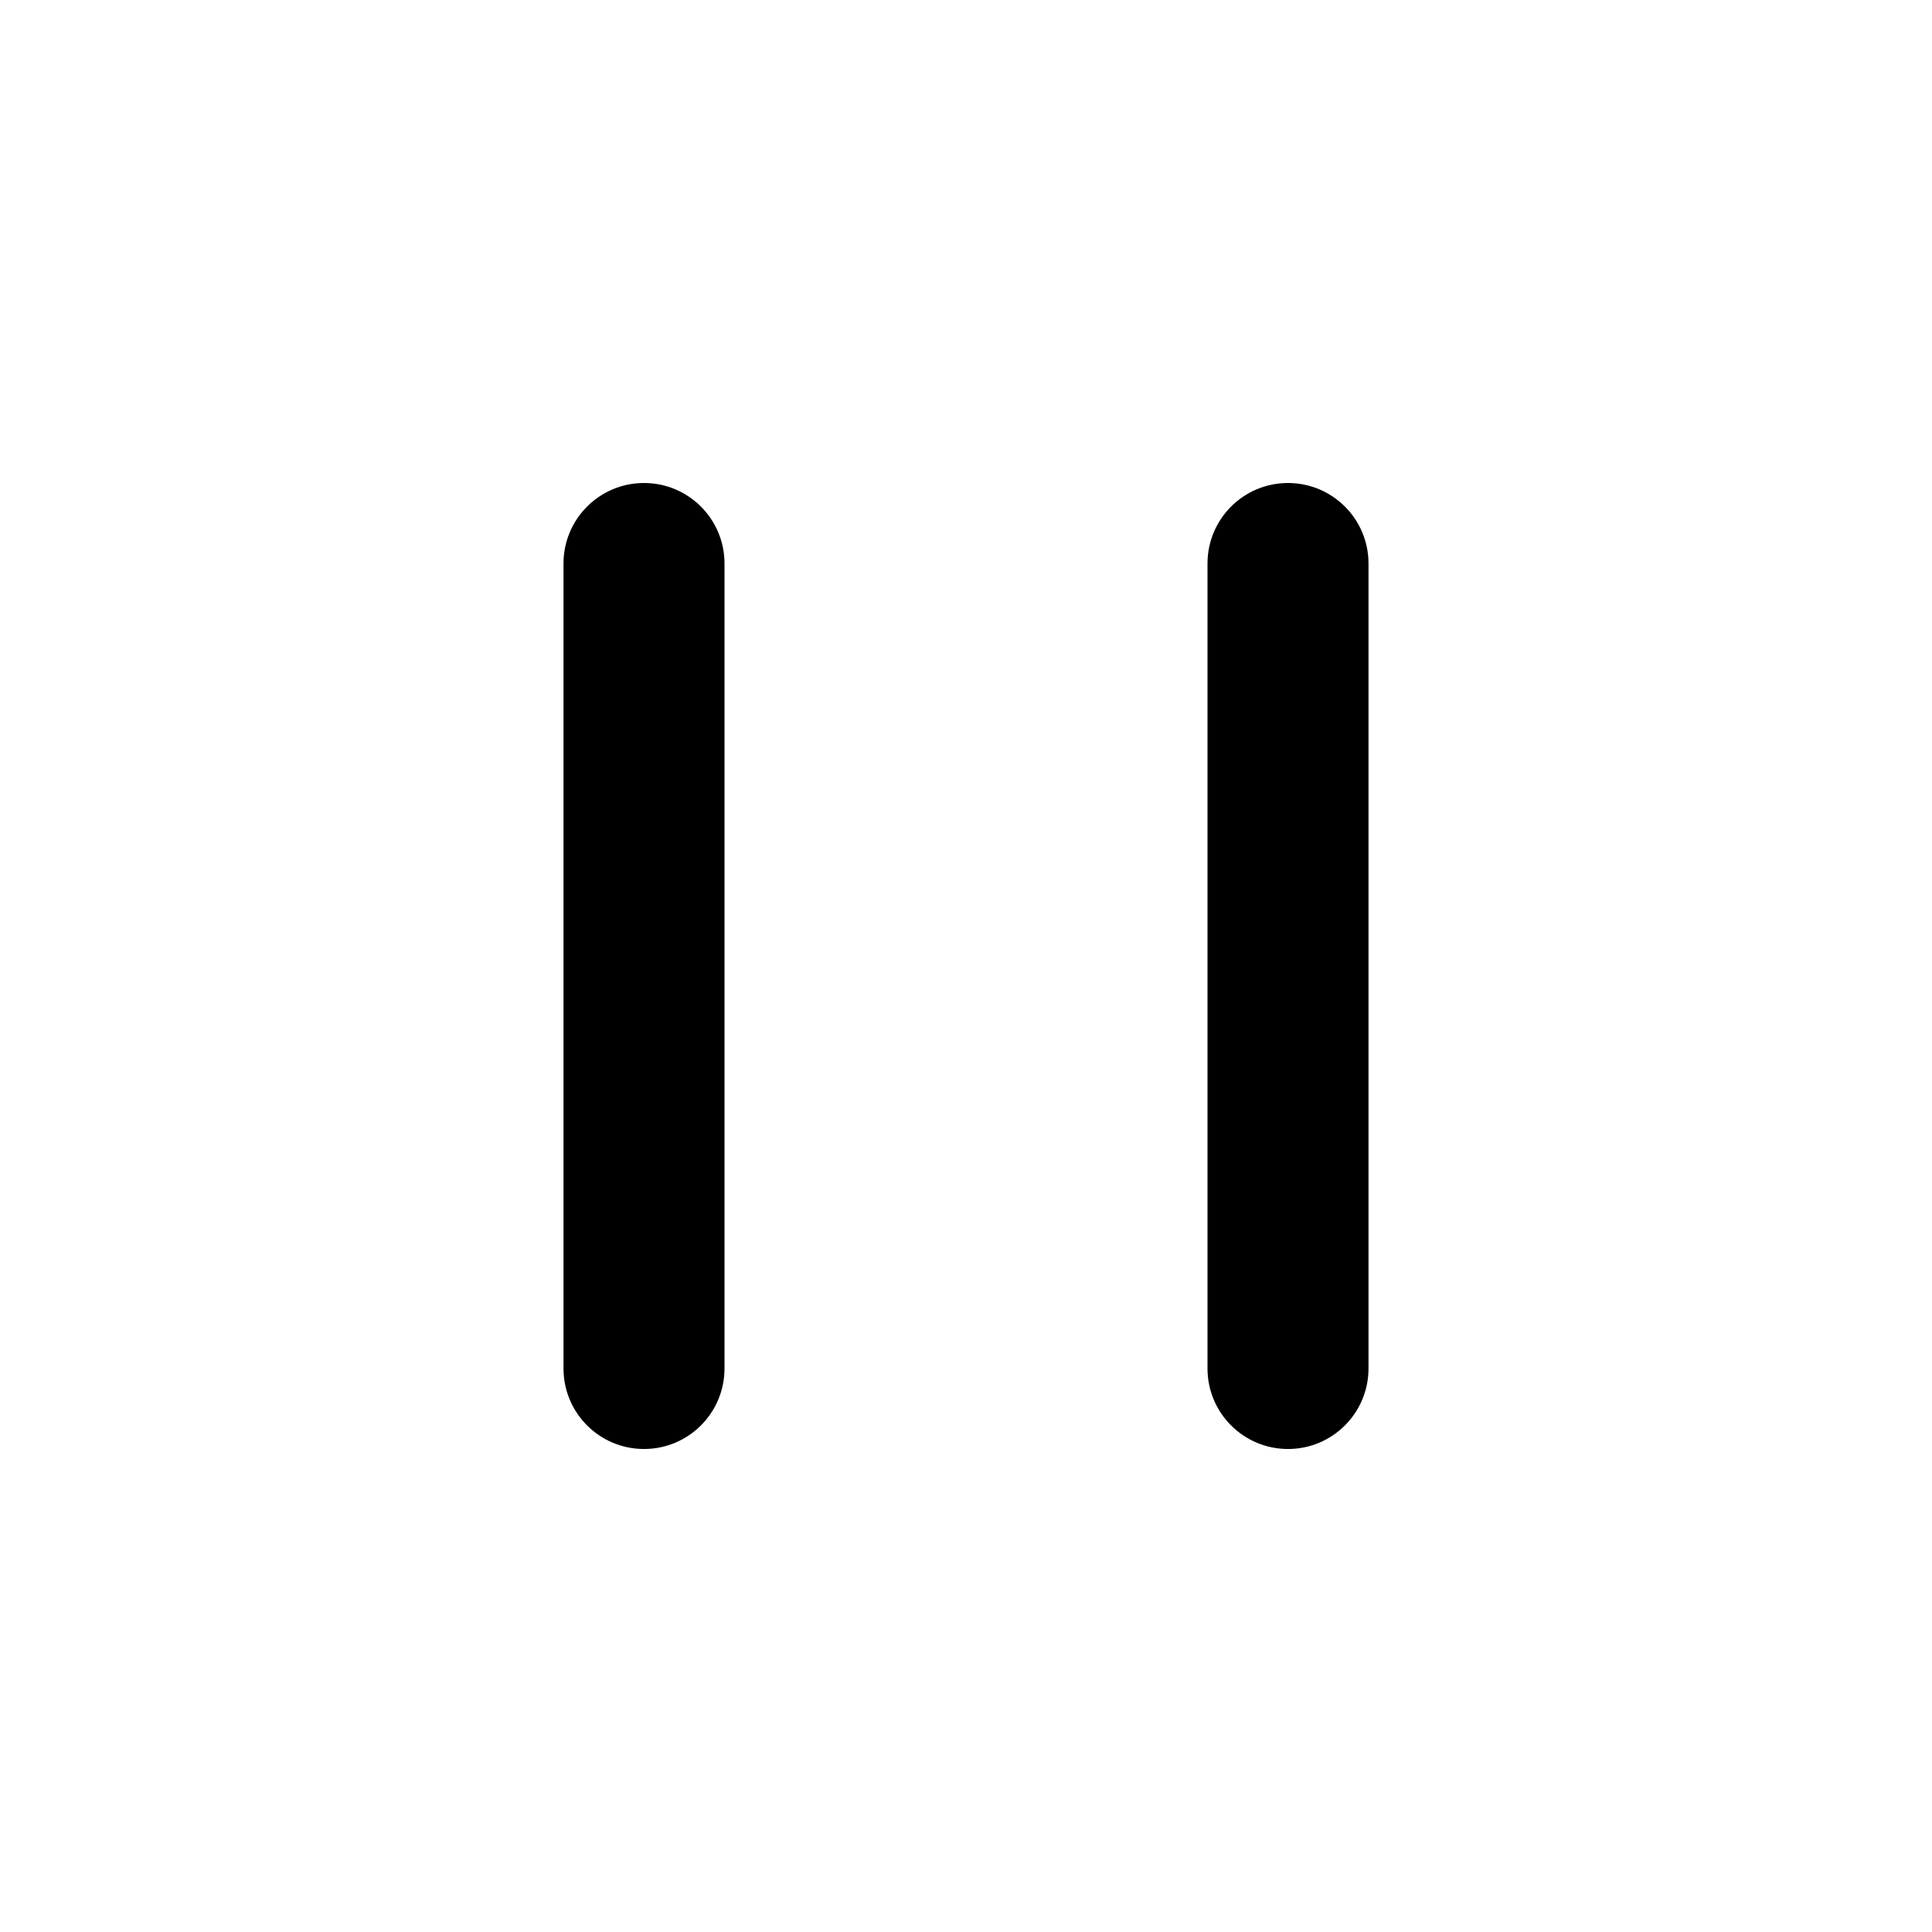
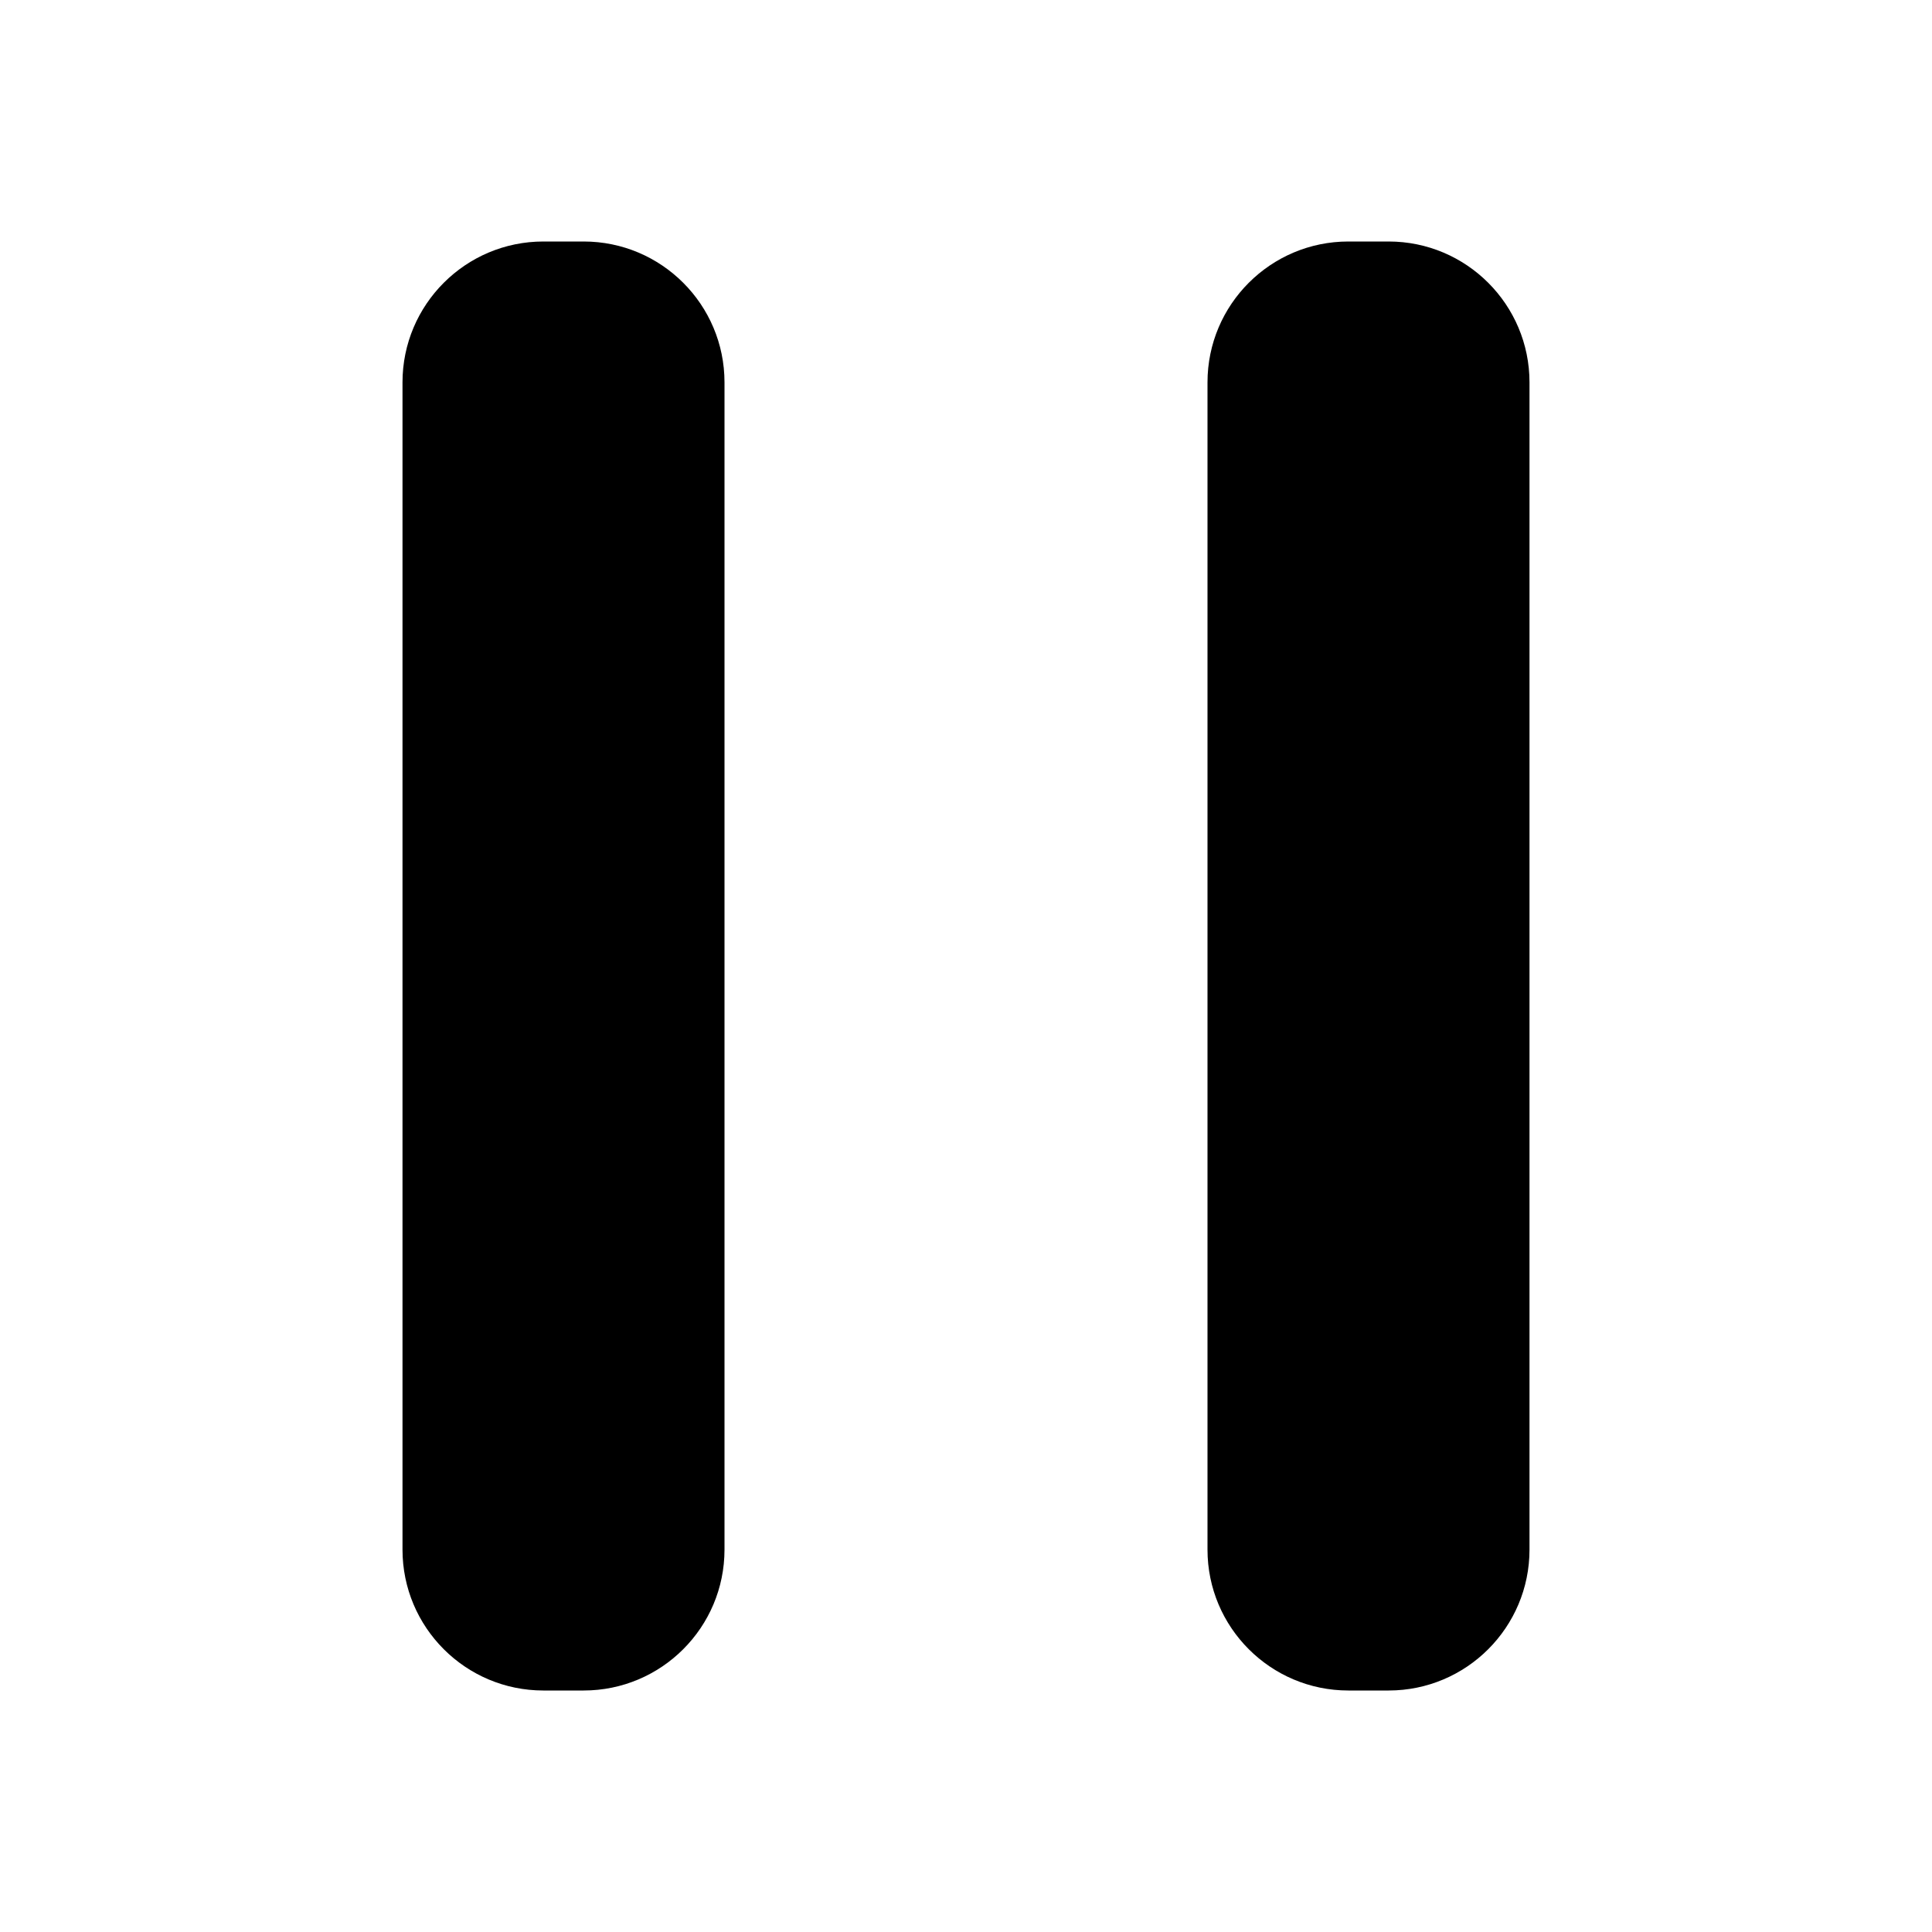
- <svg xmlns="http://www.w3.org/2000/svg" width="12" height="12" fill="none" viewBox="0 0 12 12">
-   <path fill="#000" fill-rule="evenodd" d="M8 3a.5.5 0 0 1 .5.5v5a.5.5 0 1 1-1 0v-5A.5.5 0 0 1 8 3ZM4 3a.5.5 0 0 1 .5.5v5a.5.5 0 1 1-1 0v-5A.5.5 0 0 1 4 3Z" clip-rule="evenodd" />
+ <svg xmlns="http://www.w3.org/2000/svg" width="12" height="12" viewBox="0 0 12 12" fill="none">
+   <path d="M2.5 2.375C2.5 1.892 2.892 1.5 3.375 1.5H3.625C4.108 1.5 4.5 1.892 4.5 2.375V9.625C4.5 10.108 4.108 10.5 3.625 10.5H3.375C2.892 10.5 2.5 10.108 2.5 9.625V2.375Z" fill="black" />
+   <path d="M7.5 2.375C7.5 1.892 7.892 1.5 8.375 1.5H8.625C9.108 1.5 9.5 1.892 9.5 2.375V9.625C9.5 10.108 9.108 10.5 8.625 10.5H8.375C7.892 10.5 7.5 10.108 7.5 9.625V2.375Z" fill="black" />
</svg>
